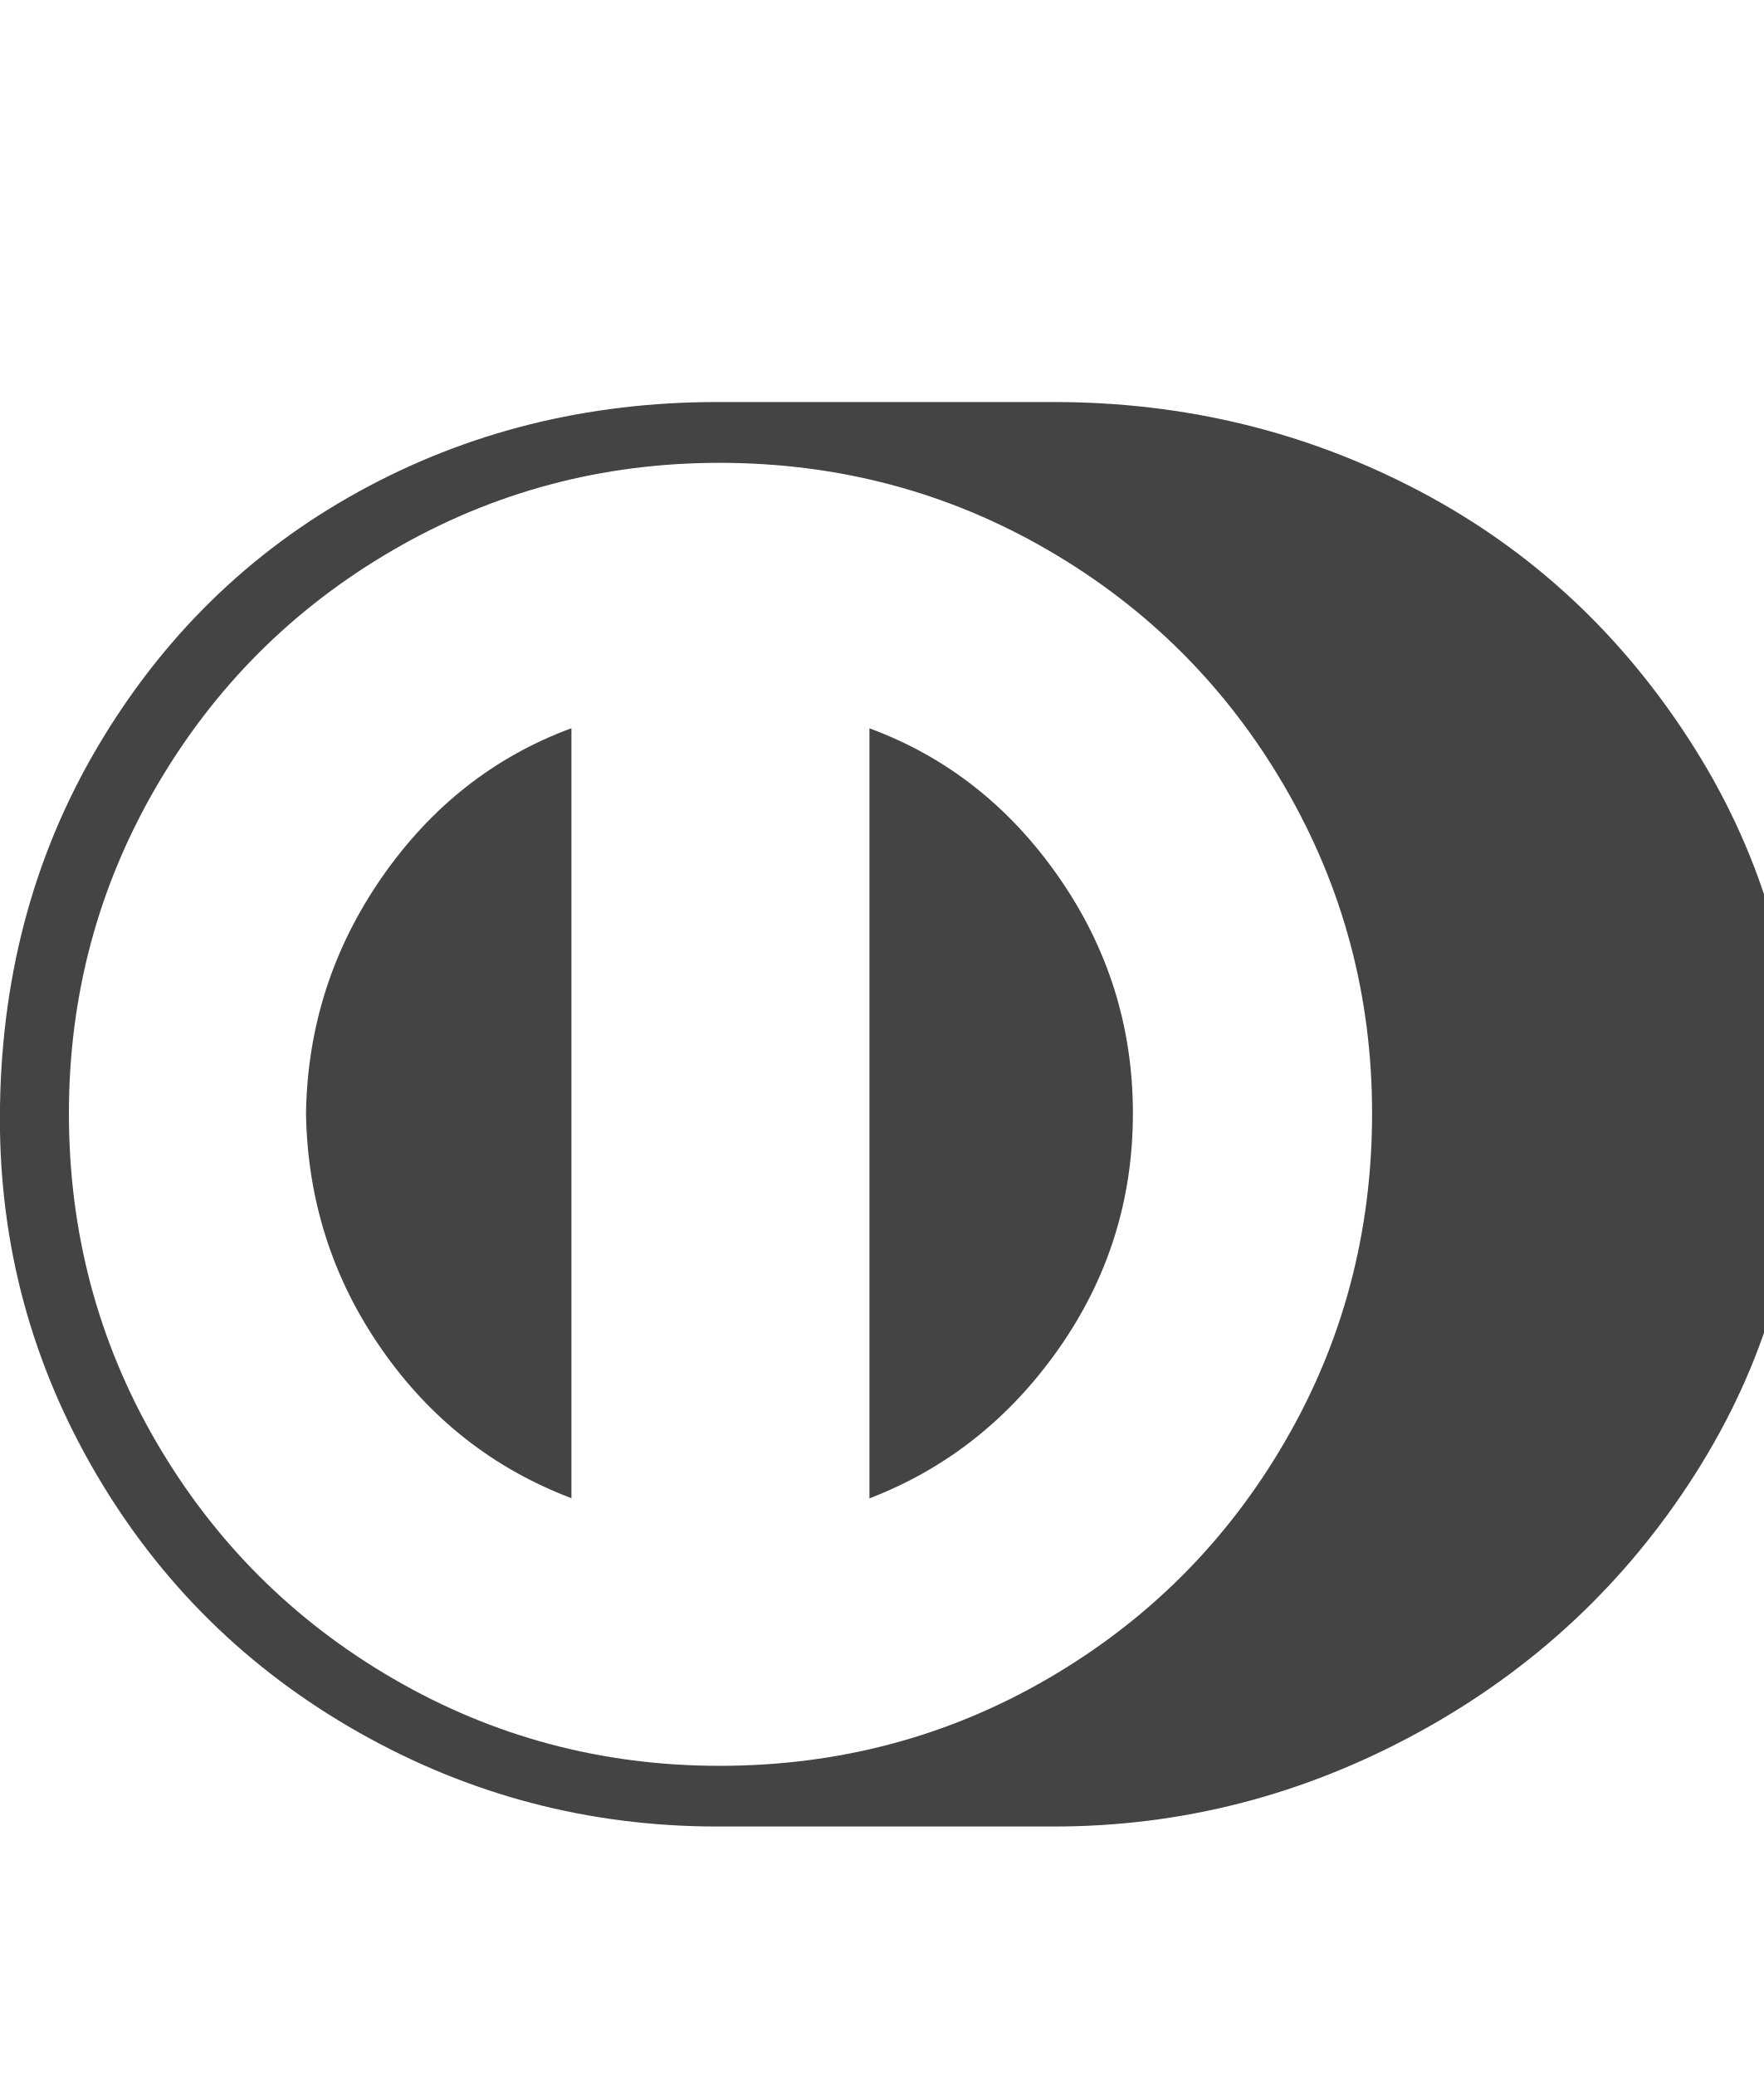
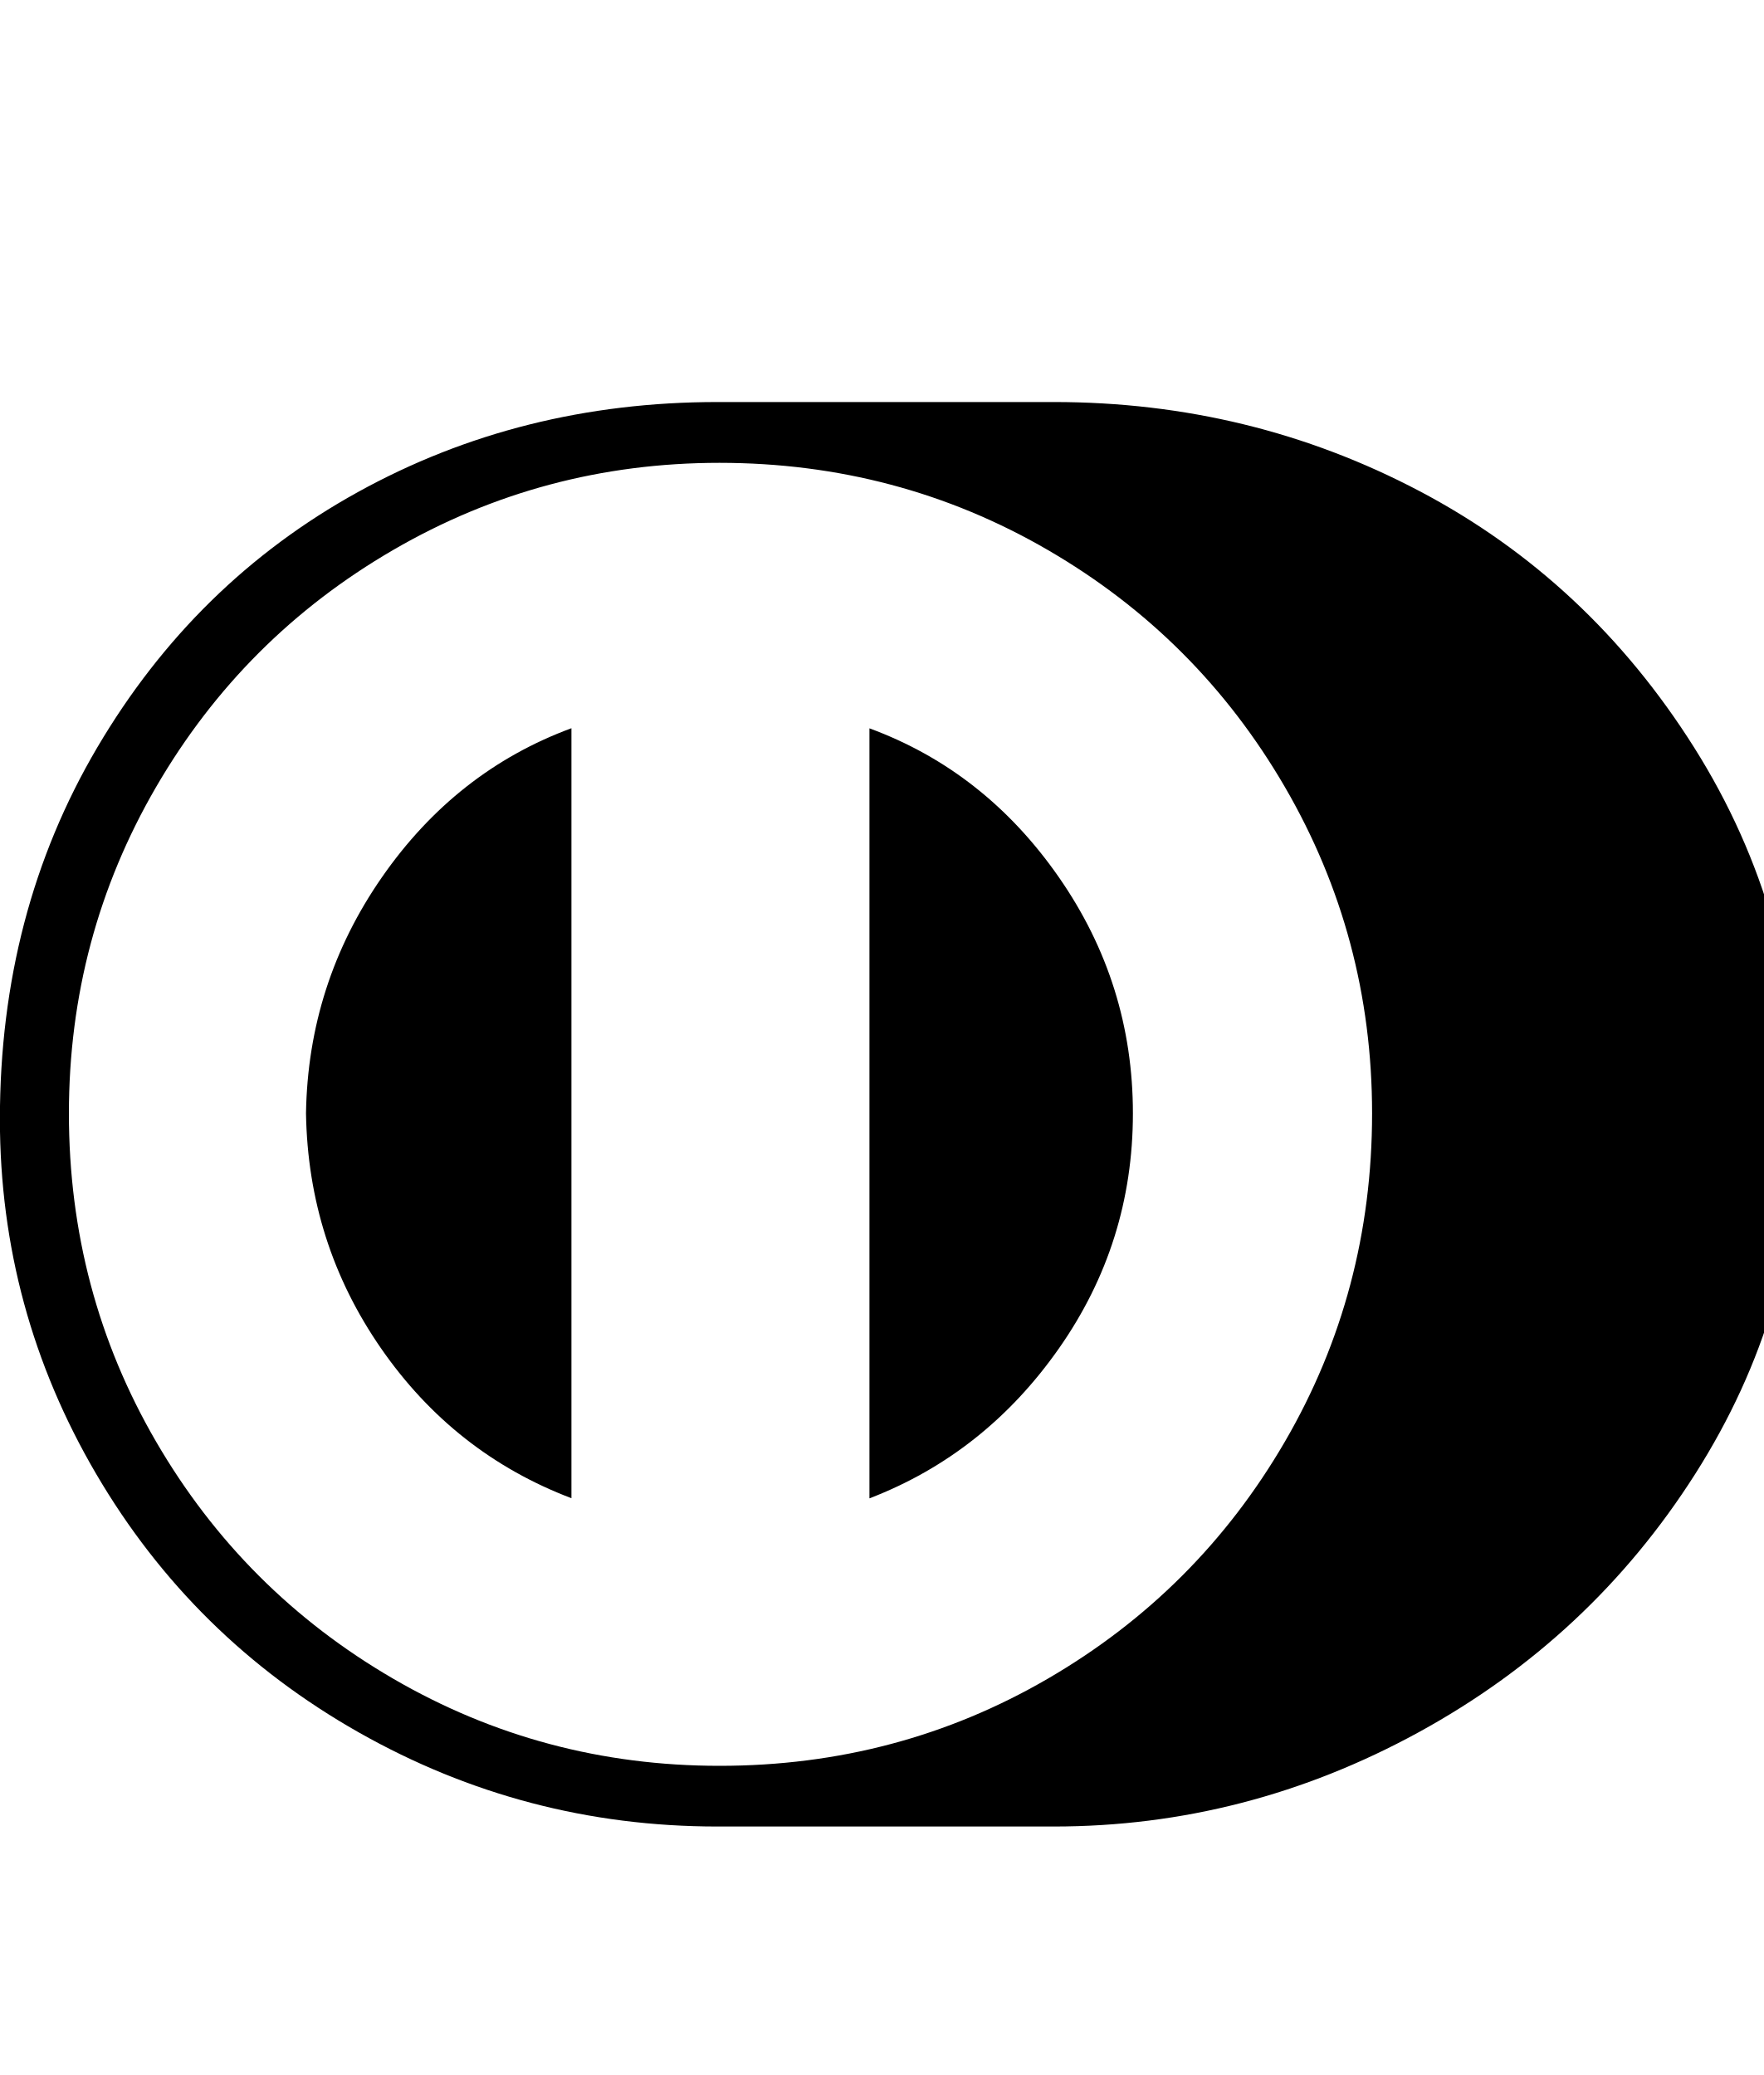
<svg xmlns="http://www.w3.org/2000/svg" width="17" height="20" class="icon">
-   <path fill="#444" d="M10.156 3.875q1.895 0 3.525.859t2.646 2.471 1.016 3.584q0 1.836-1.006 3.418t-2.666 2.49-3.516.908H6.913q-1.855 0-3.457-.908t-2.529-2.49-.928-3.418q0-1.992.938-3.584t2.51-2.461 3.467-.869h3.242zM6.934 17.02q1.719 0 3.164-.84t2.285-2.285.84-3.164q0-1.699-.84-3.145t-2.285-2.285-3.164-.84q-1.699 0-3.145.84T1.504 7.586t-.84 3.145q0 1.719.84 3.164t2.285 2.285 3.145.84zm-1.426-2.579q-1.133-.43-1.836-1.445t-.723-2.266q.02-1.25.732-2.275t1.826-1.436v7.422zM8.379 7.02q1.113.41 1.826 1.436t.713 2.275-.713 2.266-1.826 1.445V7.02z" />
+   <path fill="currentColor" d="M10.156 3.875q1.895 0 3.525.859t2.646 2.471 1.016 3.584q0 1.836-1.006 3.418t-2.666 2.49-3.516.908H6.913q-1.855 0-3.457-.908t-2.529-2.49-.928-3.418q0-1.992.938-3.584t2.51-2.461 3.467-.869h3.242zM6.934 17.02q1.719 0 3.164-.84t2.285-2.285.84-3.164q0-1.699-.84-3.145t-2.285-2.285-3.164-.84q-1.699 0-3.145.84T1.504 7.586t-.84 3.145q0 1.719.84 3.164t2.285 2.285 3.145.84zm-1.426-2.579q-1.133-.43-1.836-1.445t-.723-2.266q.02-1.25.732-2.275t1.826-1.436v7.422zM8.379 7.02q1.113.41 1.826 1.436t.713 2.275-.713 2.266-1.826 1.445V7.02z" />
</svg>
